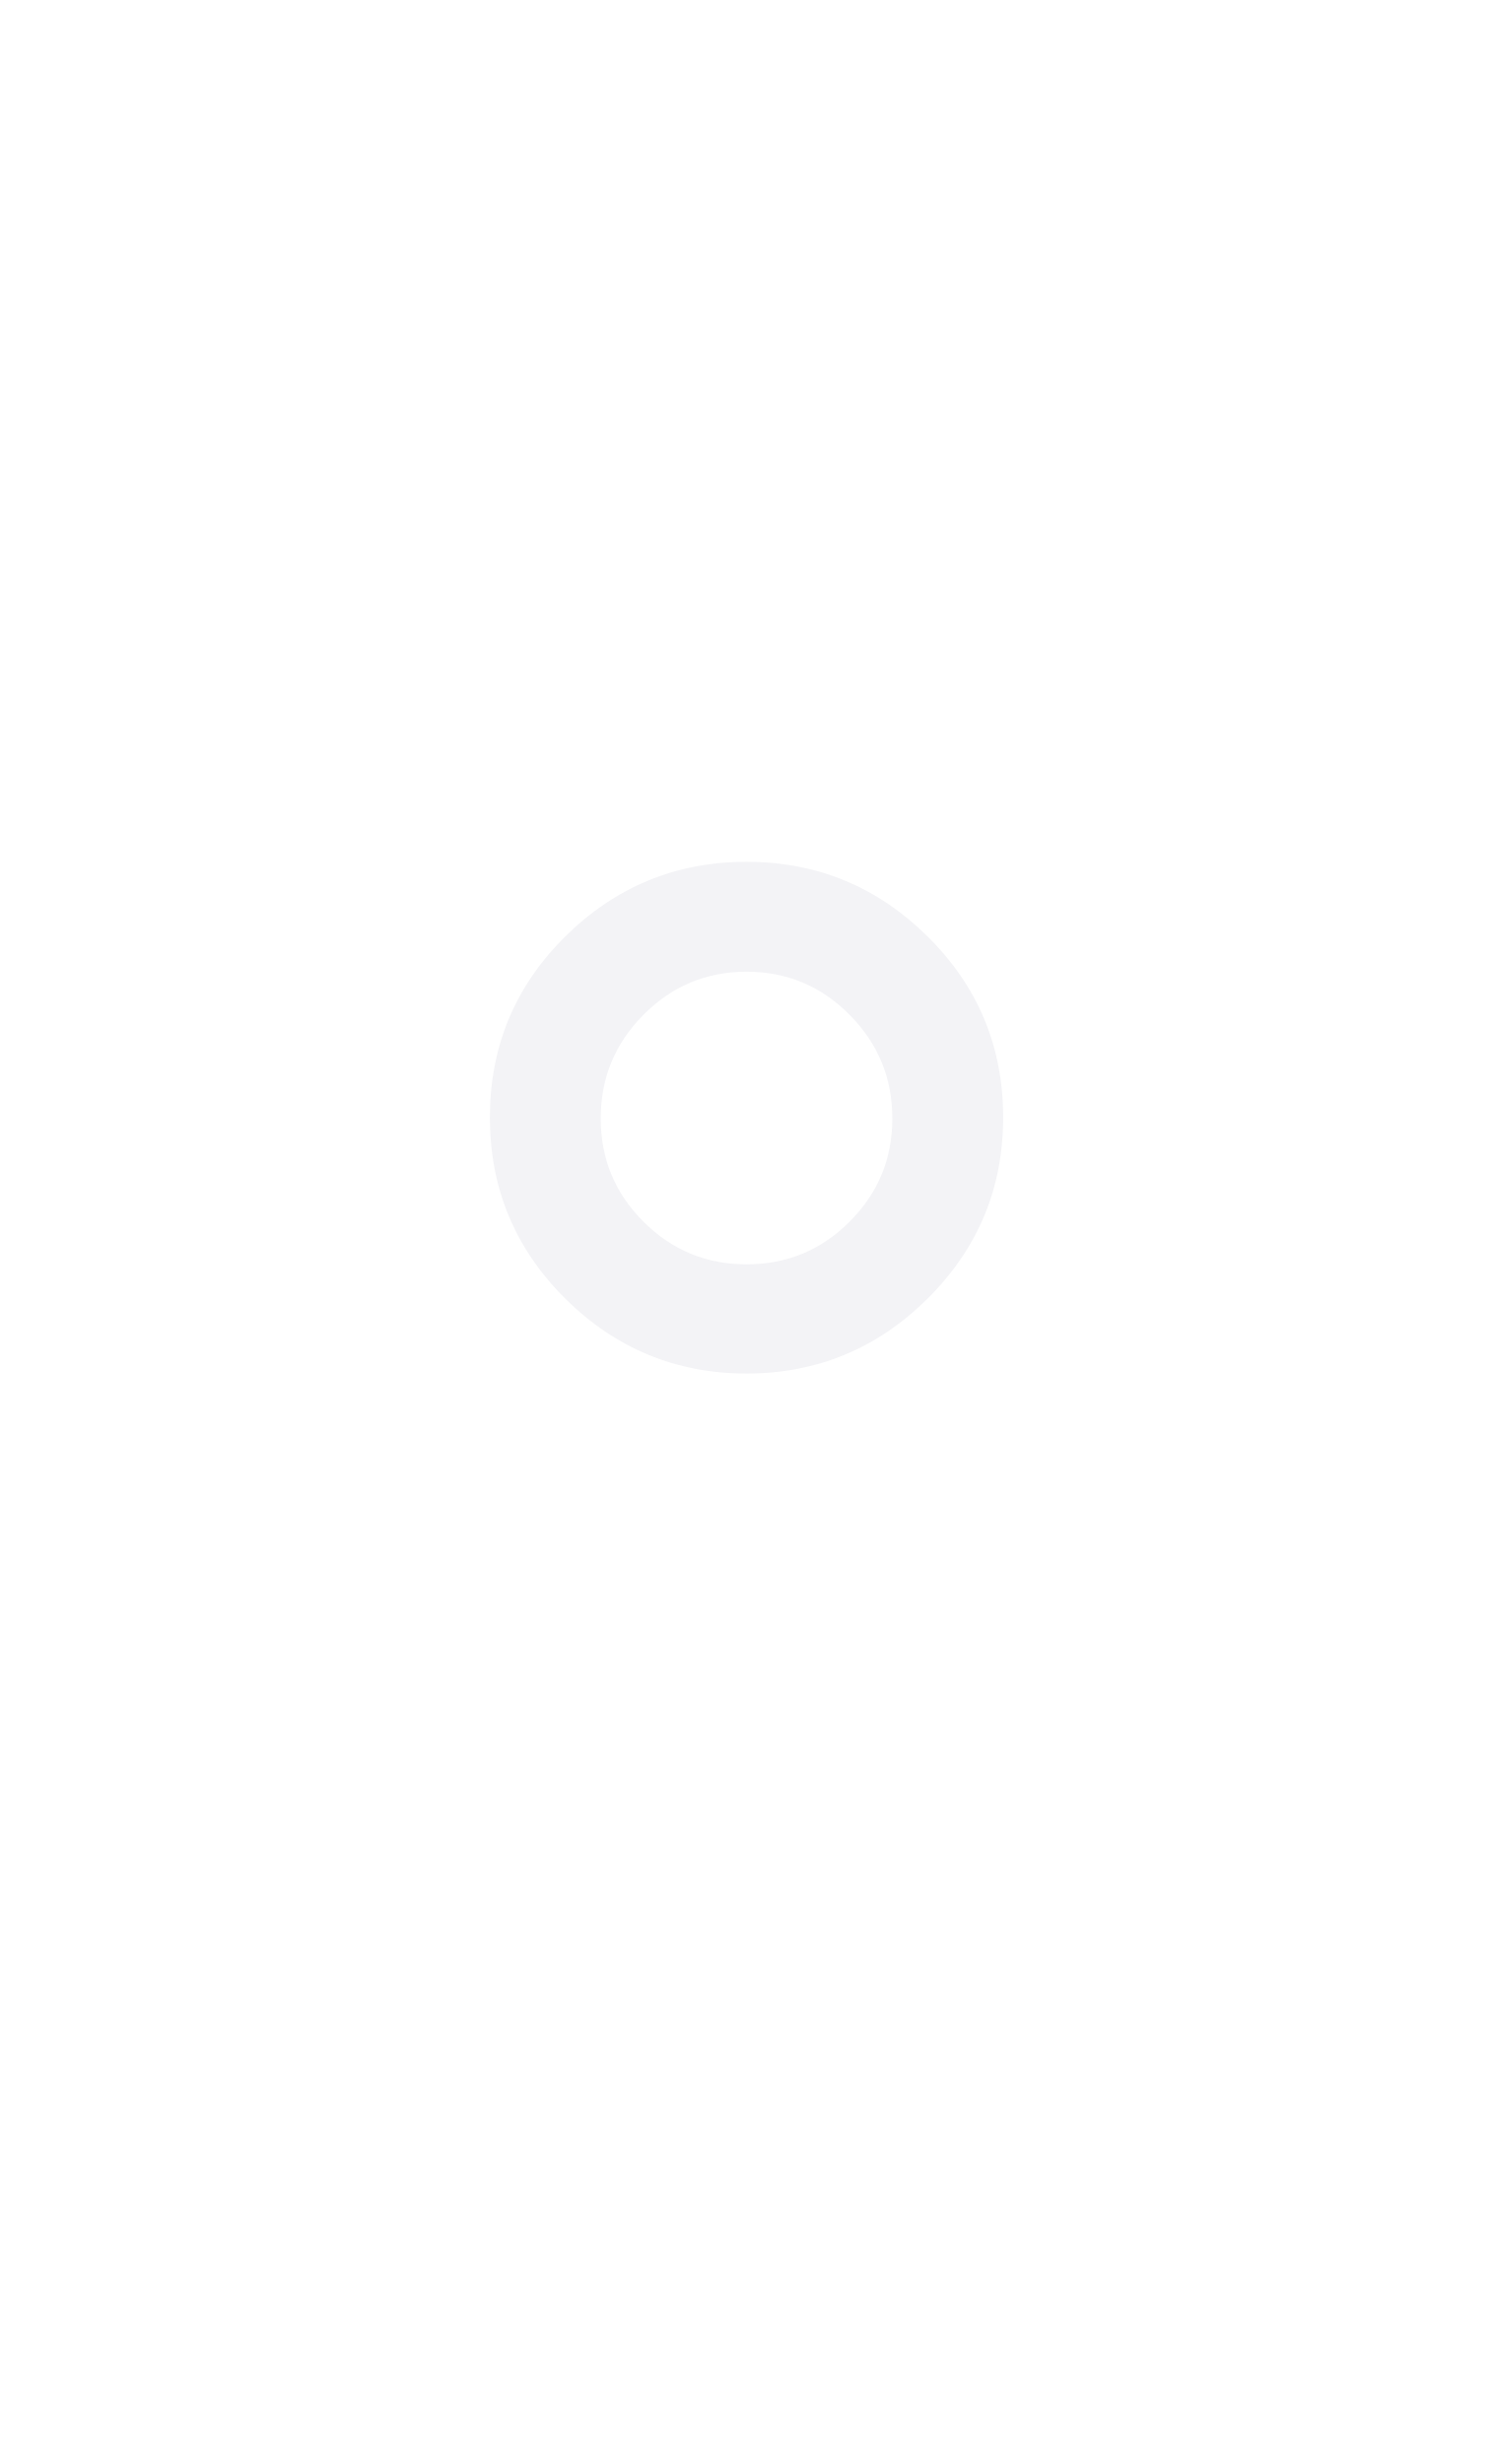
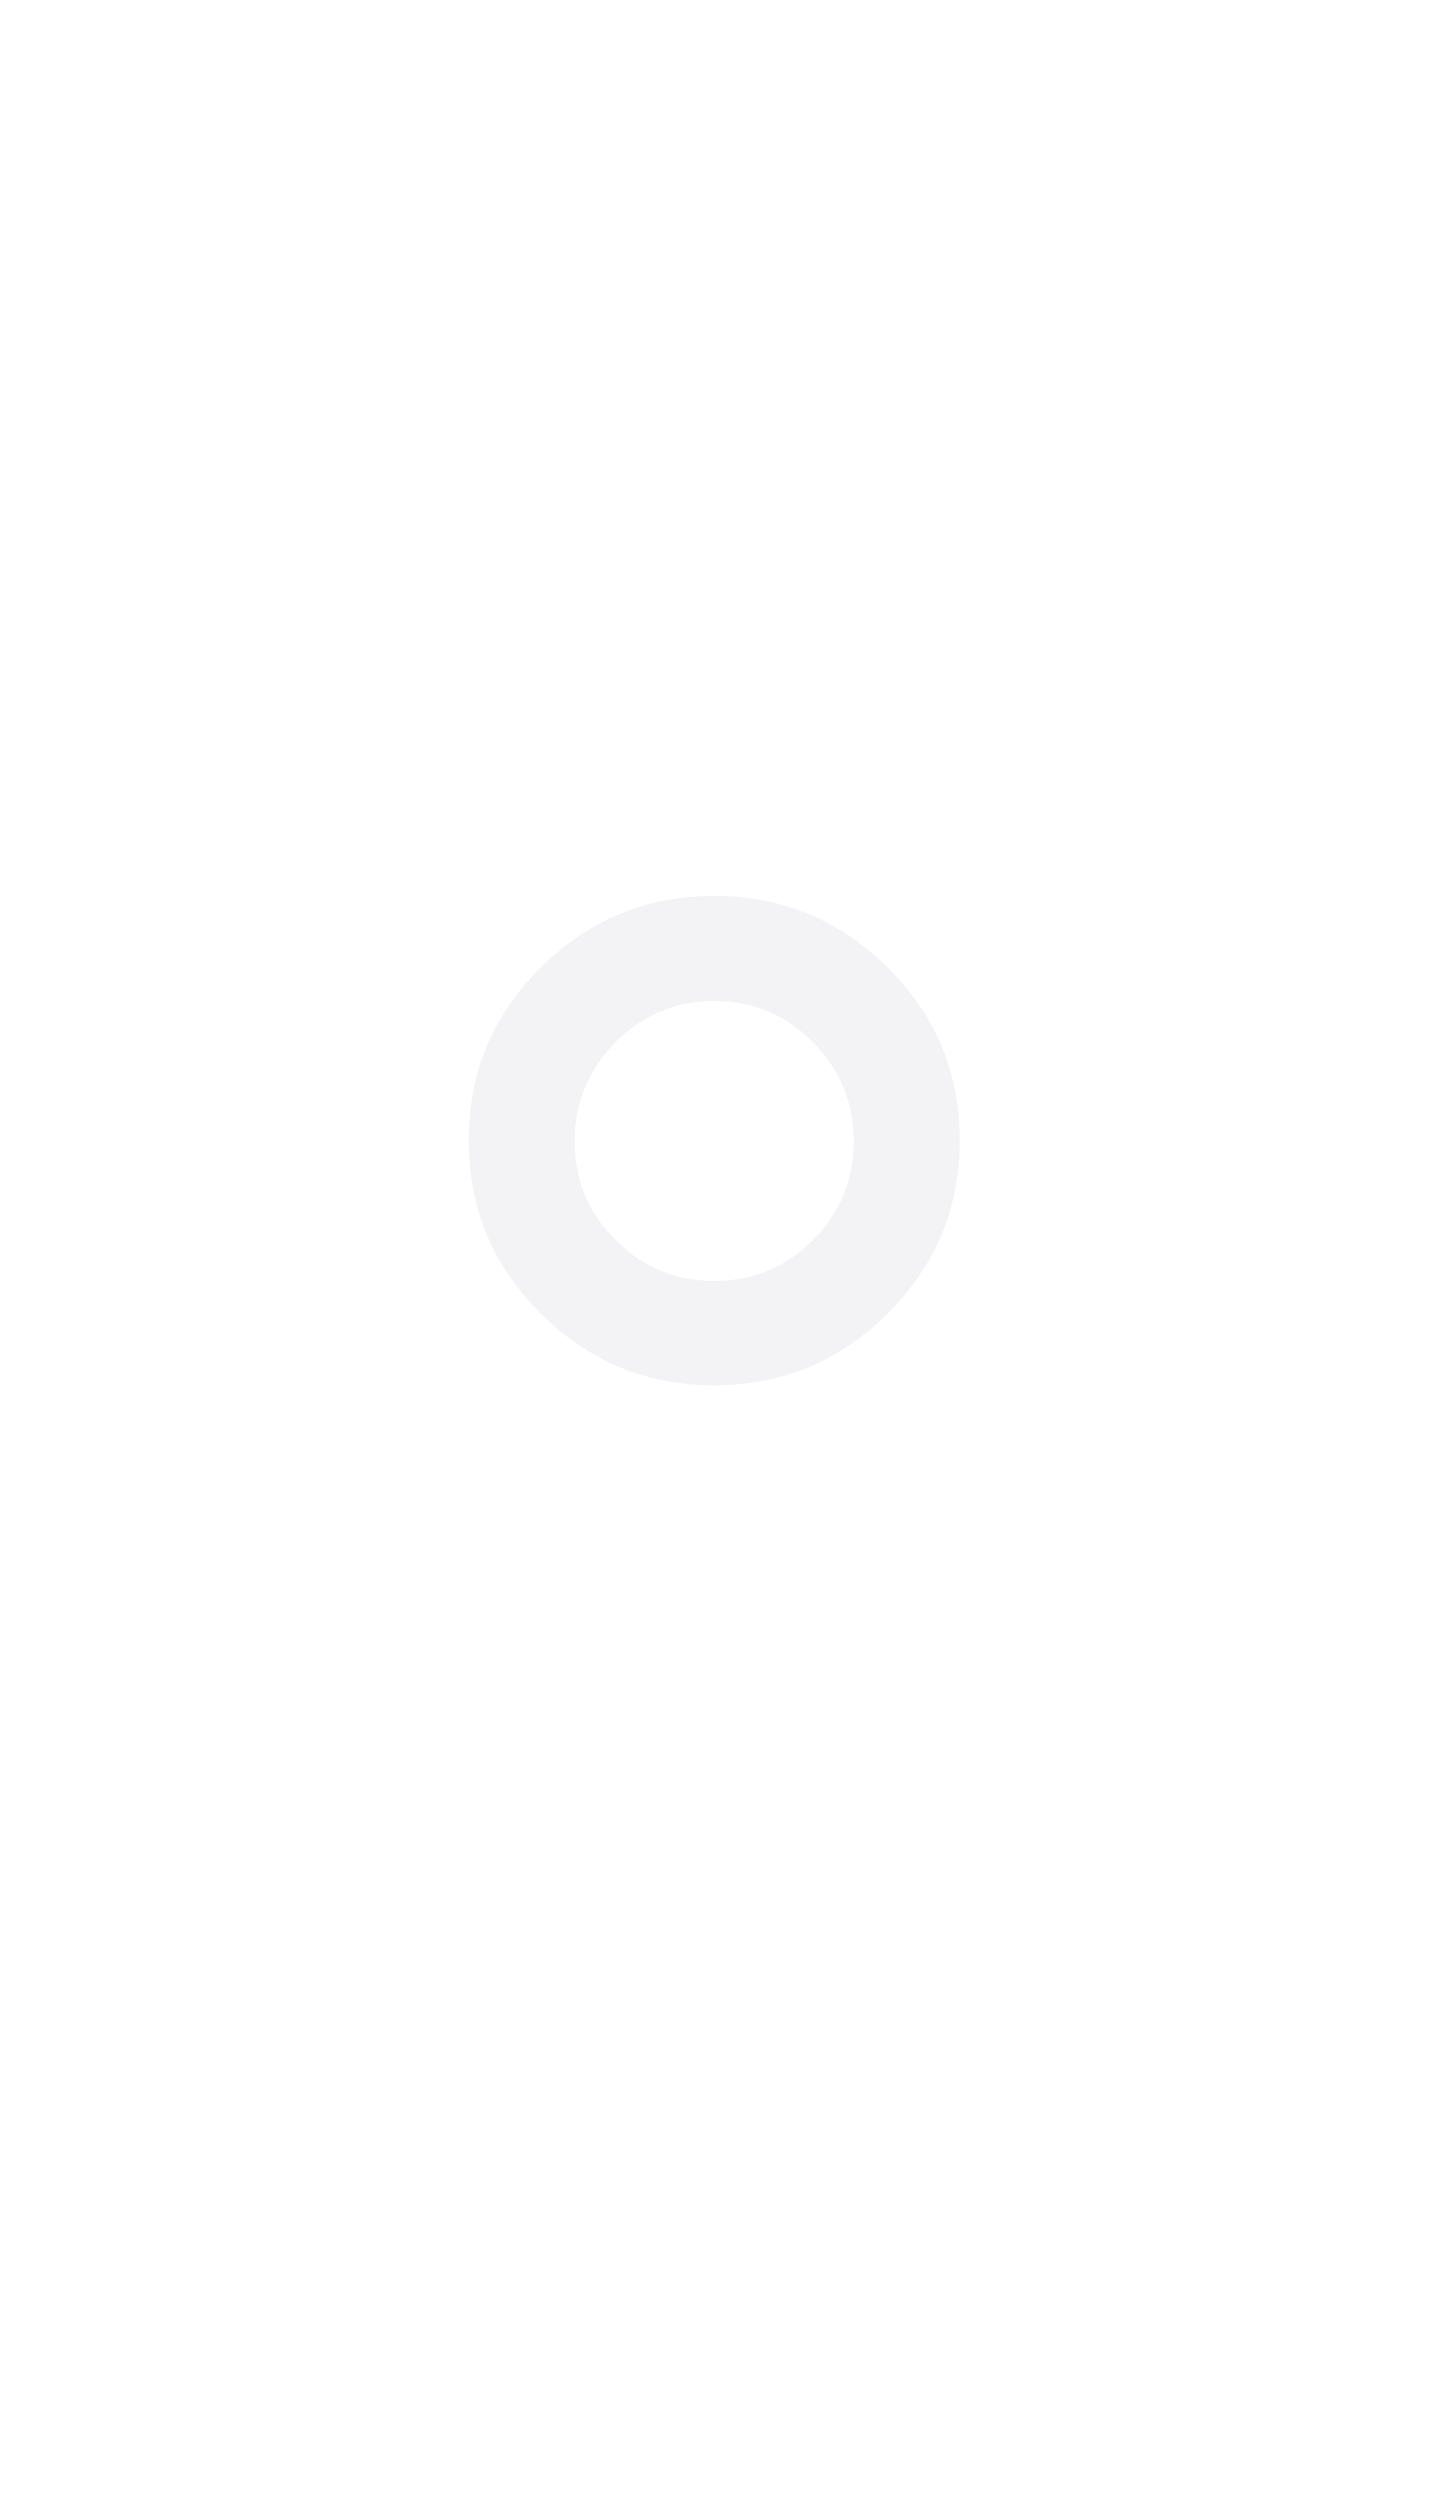
- <svg xmlns="http://www.w3.org/2000/svg" viewBox="-50 -83 100 165">
+ <svg xmlns="http://www.w3.org/2000/svg" viewBox="-50 -88 100 175">
  <style>
    .symbol {
      fill: #f3f3f6;
      text-anchor: middle;
      dominant-baseline: middle;
      font-family: Helvetica, Arial, sans-serif;
    }
  </style>
  <text cx="50%" cy="50%" font-size="100" class="symbol">⚬</text>
</svg>
